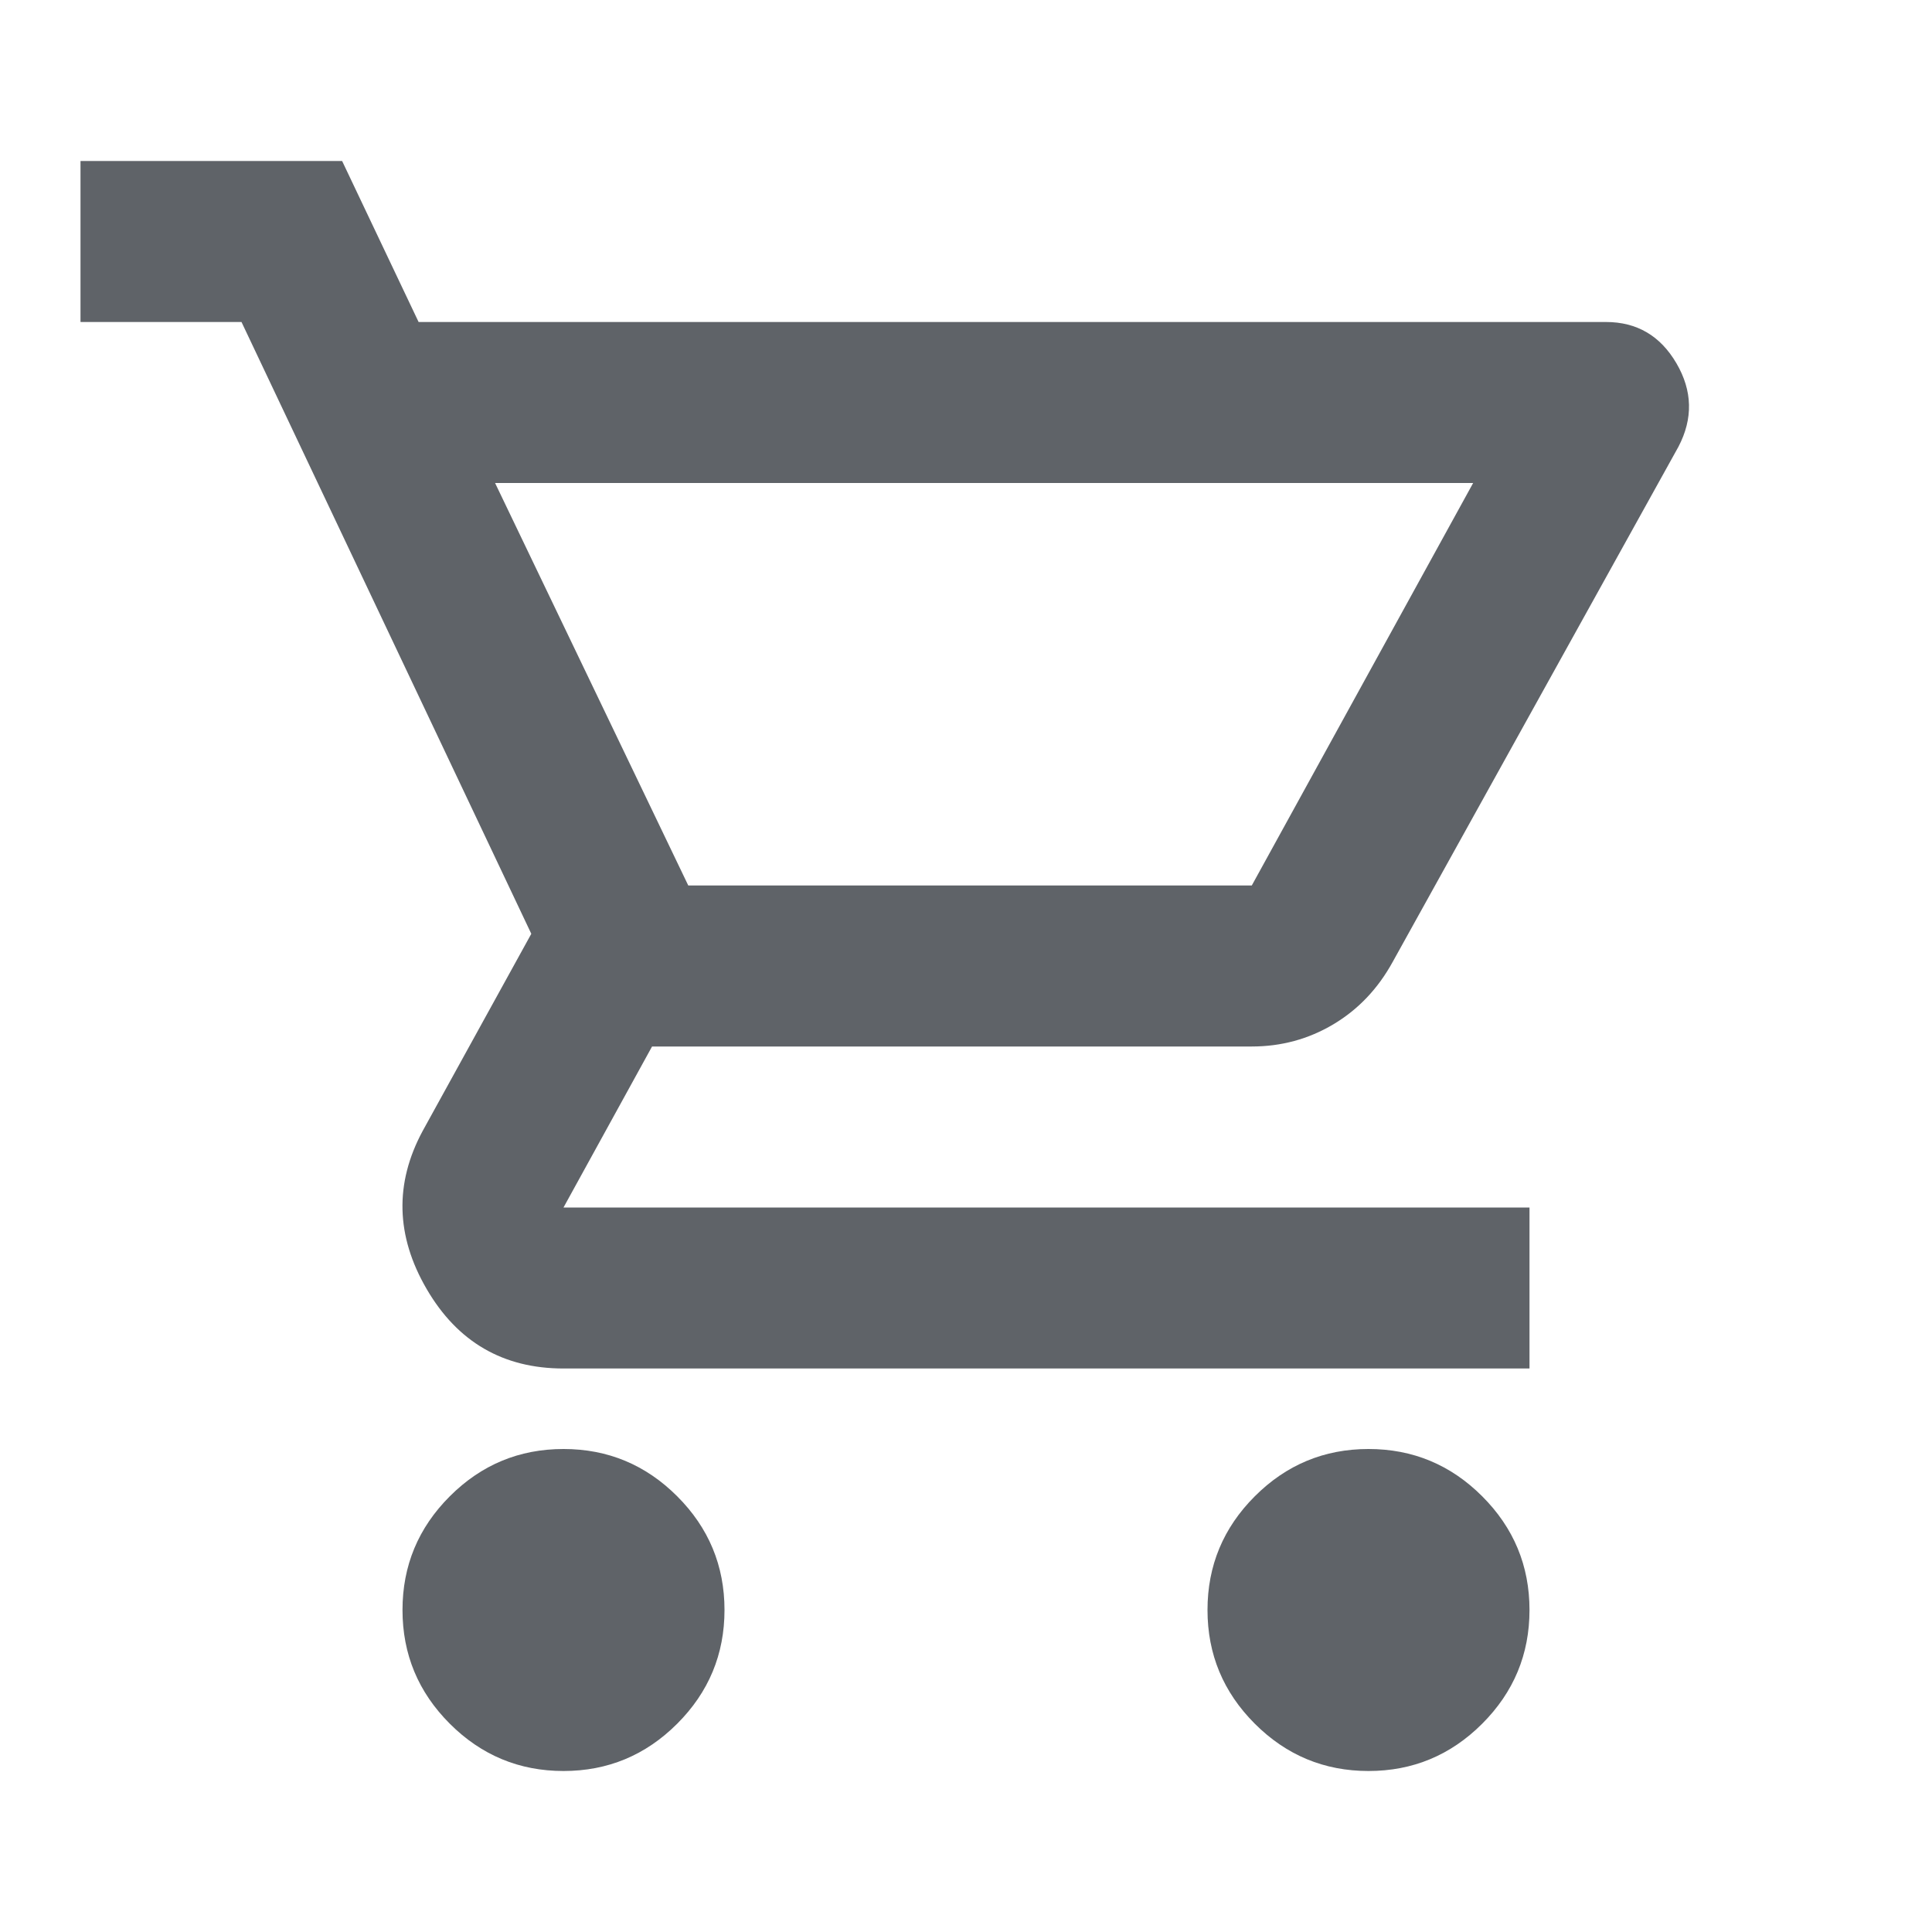
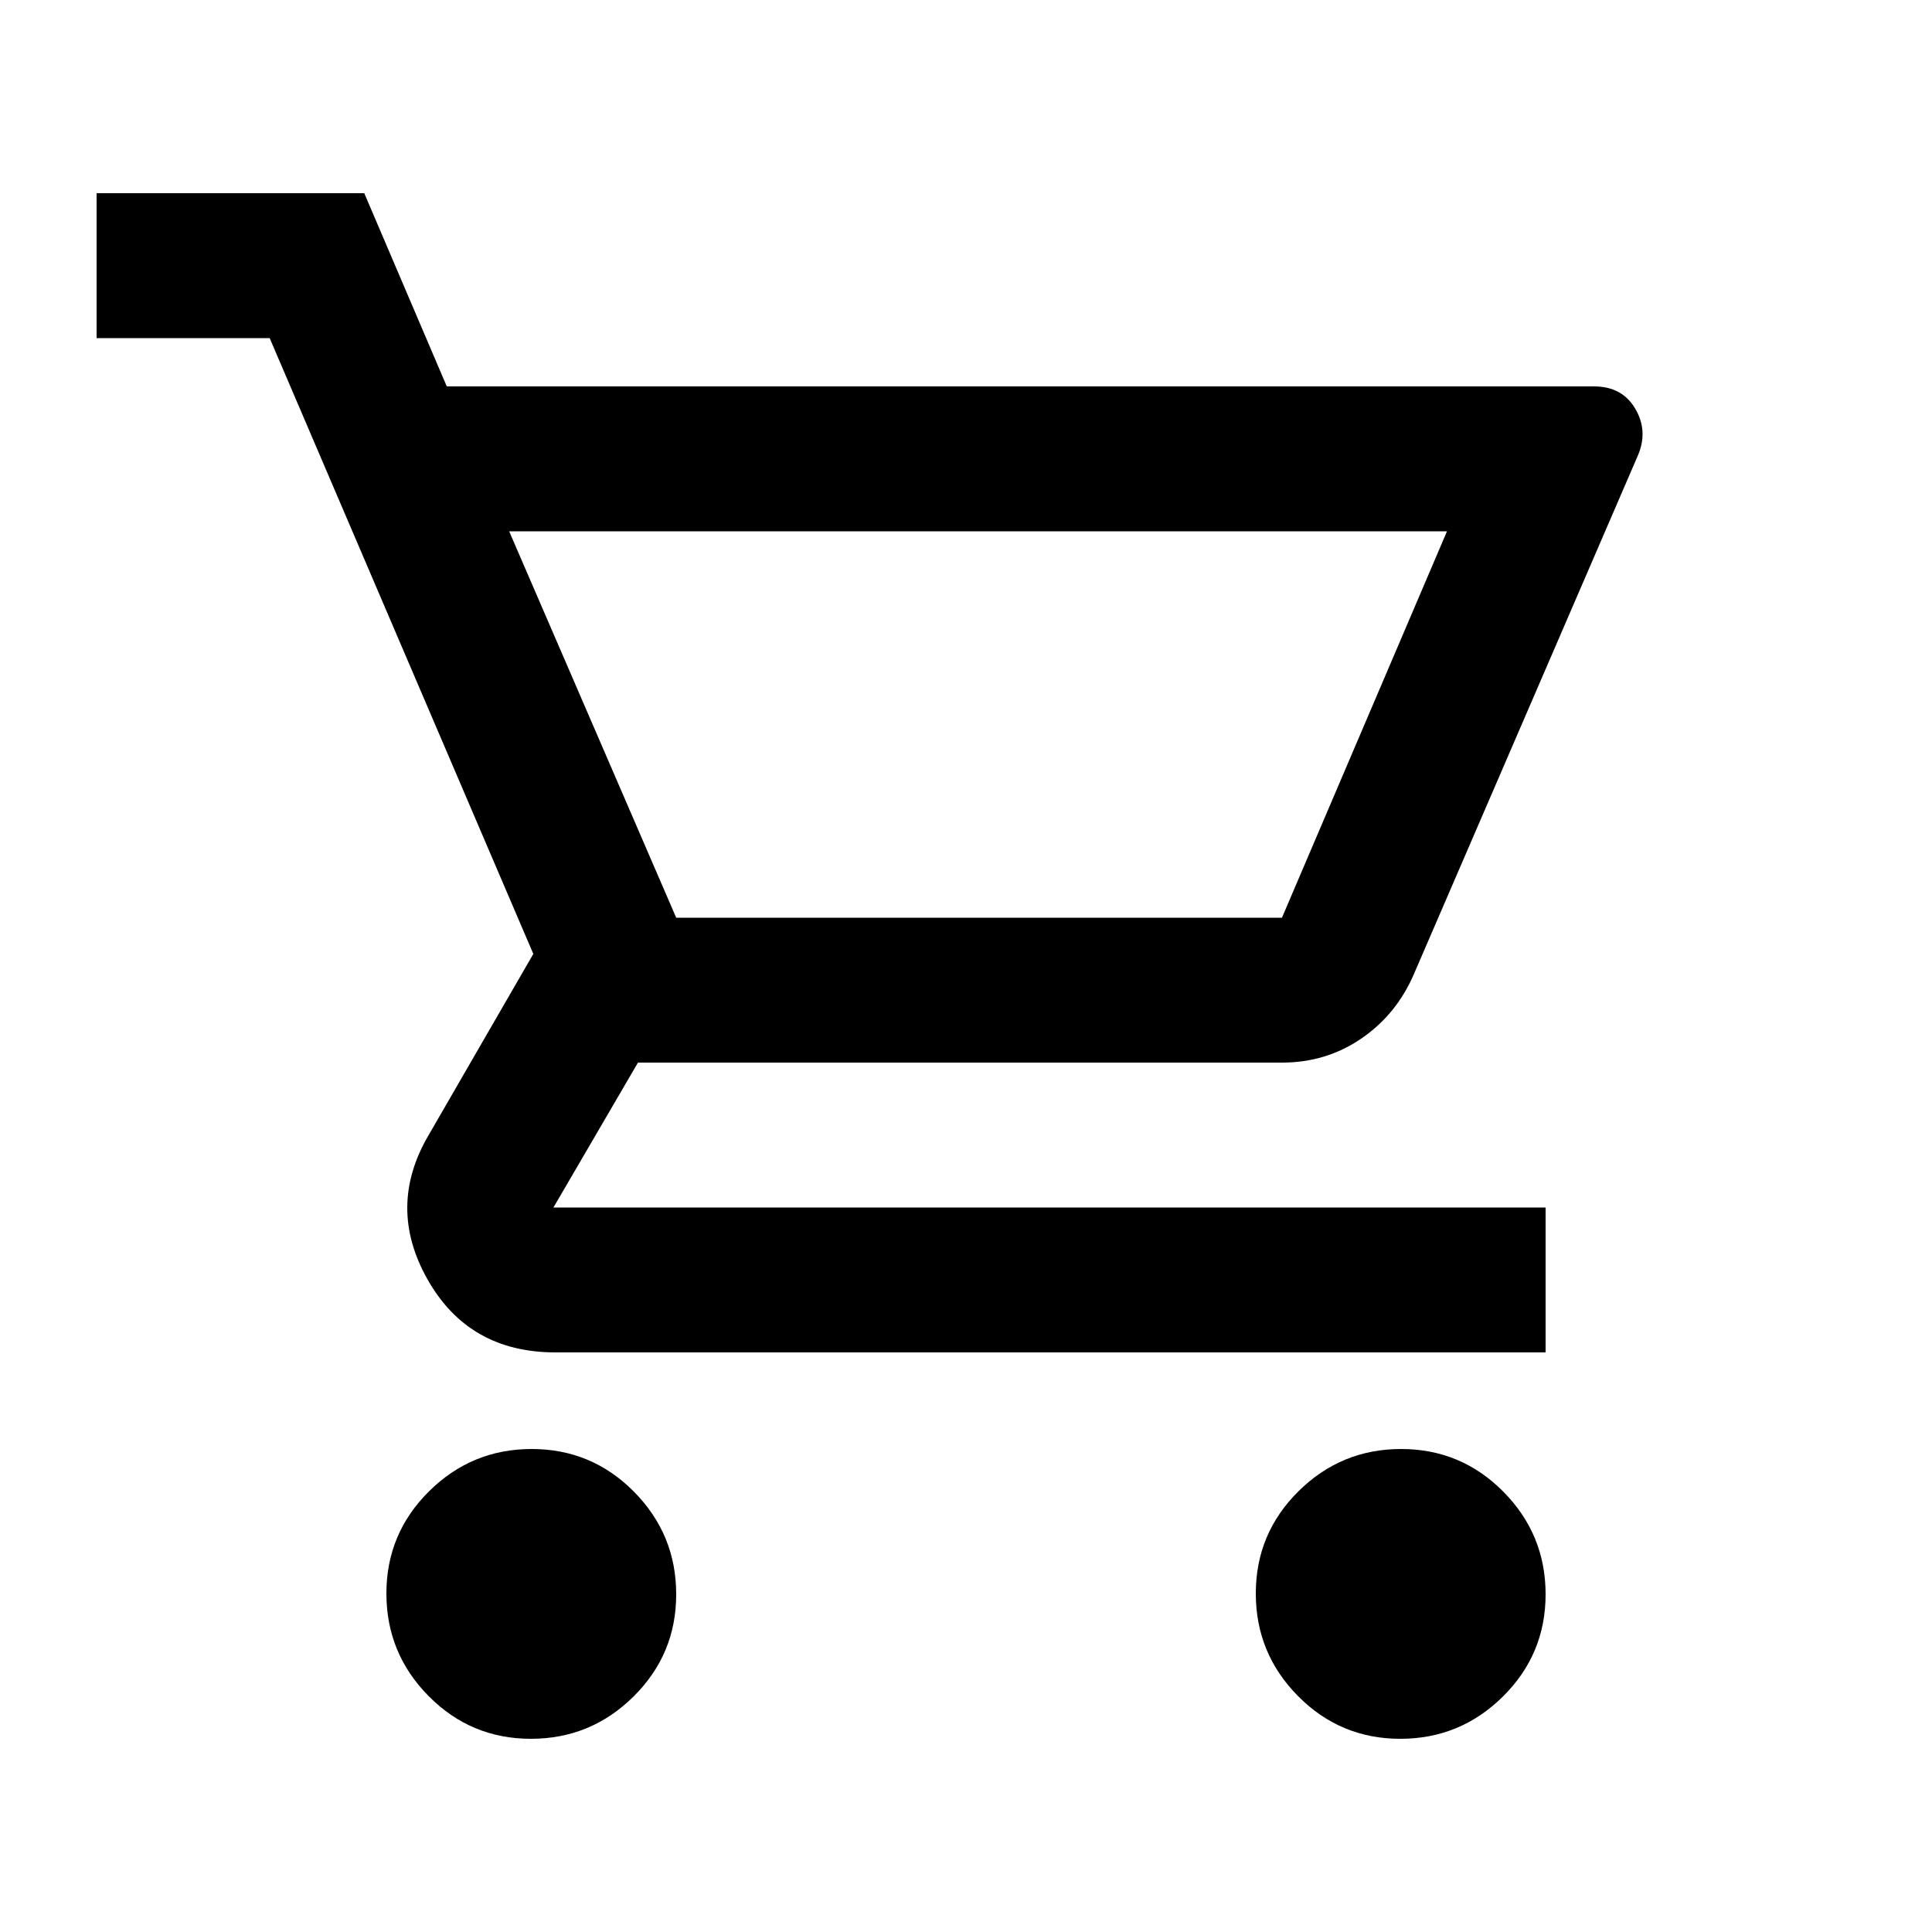
- <svg xmlns="http://www.w3.org/2000/svg" height="24px" viewBox="0 -960 960 960" width="24px" fill="#5f6368">
-   <path d="M280-80q-33 0-56.5-23.5T200-160q0-33 23.5-56.5T280-240q33 0 56.5 23.5T360-160q0 33-23.5 56.5T280-80Zm400 0q-33 0-56.5-23.5T600-160q0-33 23.5-56.5T680-240q33 0 56.5 23.5T760-160q0 33-23.5 56.5T680-80ZM246-720l96 200h280l110-200H246Zm-38-80h590q23 0 35 20.5t1 41.5L692-482q-11 20-29.5 31T622-440H324l-44 80h480v80H280q-45 0-68-39.5t-2-78.5l54-98-144-304H40v-80h130l38 80Zm134 280h280-280Z" />
+ <svg xmlns="http://www.w3.org/2000/svg" height="20px" viewBox="0 -960 960 960" width="20px" fill="#000000">
+   <path d="M263.79-96Q234-96 213-117.21t-21-51Q192-198 213.21-219t51-21Q294-240 315-218.79t21 51Q336-138 314.79-117t-51 21Zm432 0Q666-96 645-117.21t-21-51Q624-198 645.21-219t51-21Q726-240 747-218.79t21 51Q768-138 746.79-117t-51 21ZM253-696l83 192h301l82-192H253Zm-31-72h570q14 0 20.5 11t1.5 23L702.63-476.14Q694-456 676.5-444T637-432H317l-42 72h493v72H276q-43 0-63.5-36.15-20.5-36.16.5-71.85l52-90-131-306H48v-72h133l41 96Zm114 264h301-301Z" />
</svg>
